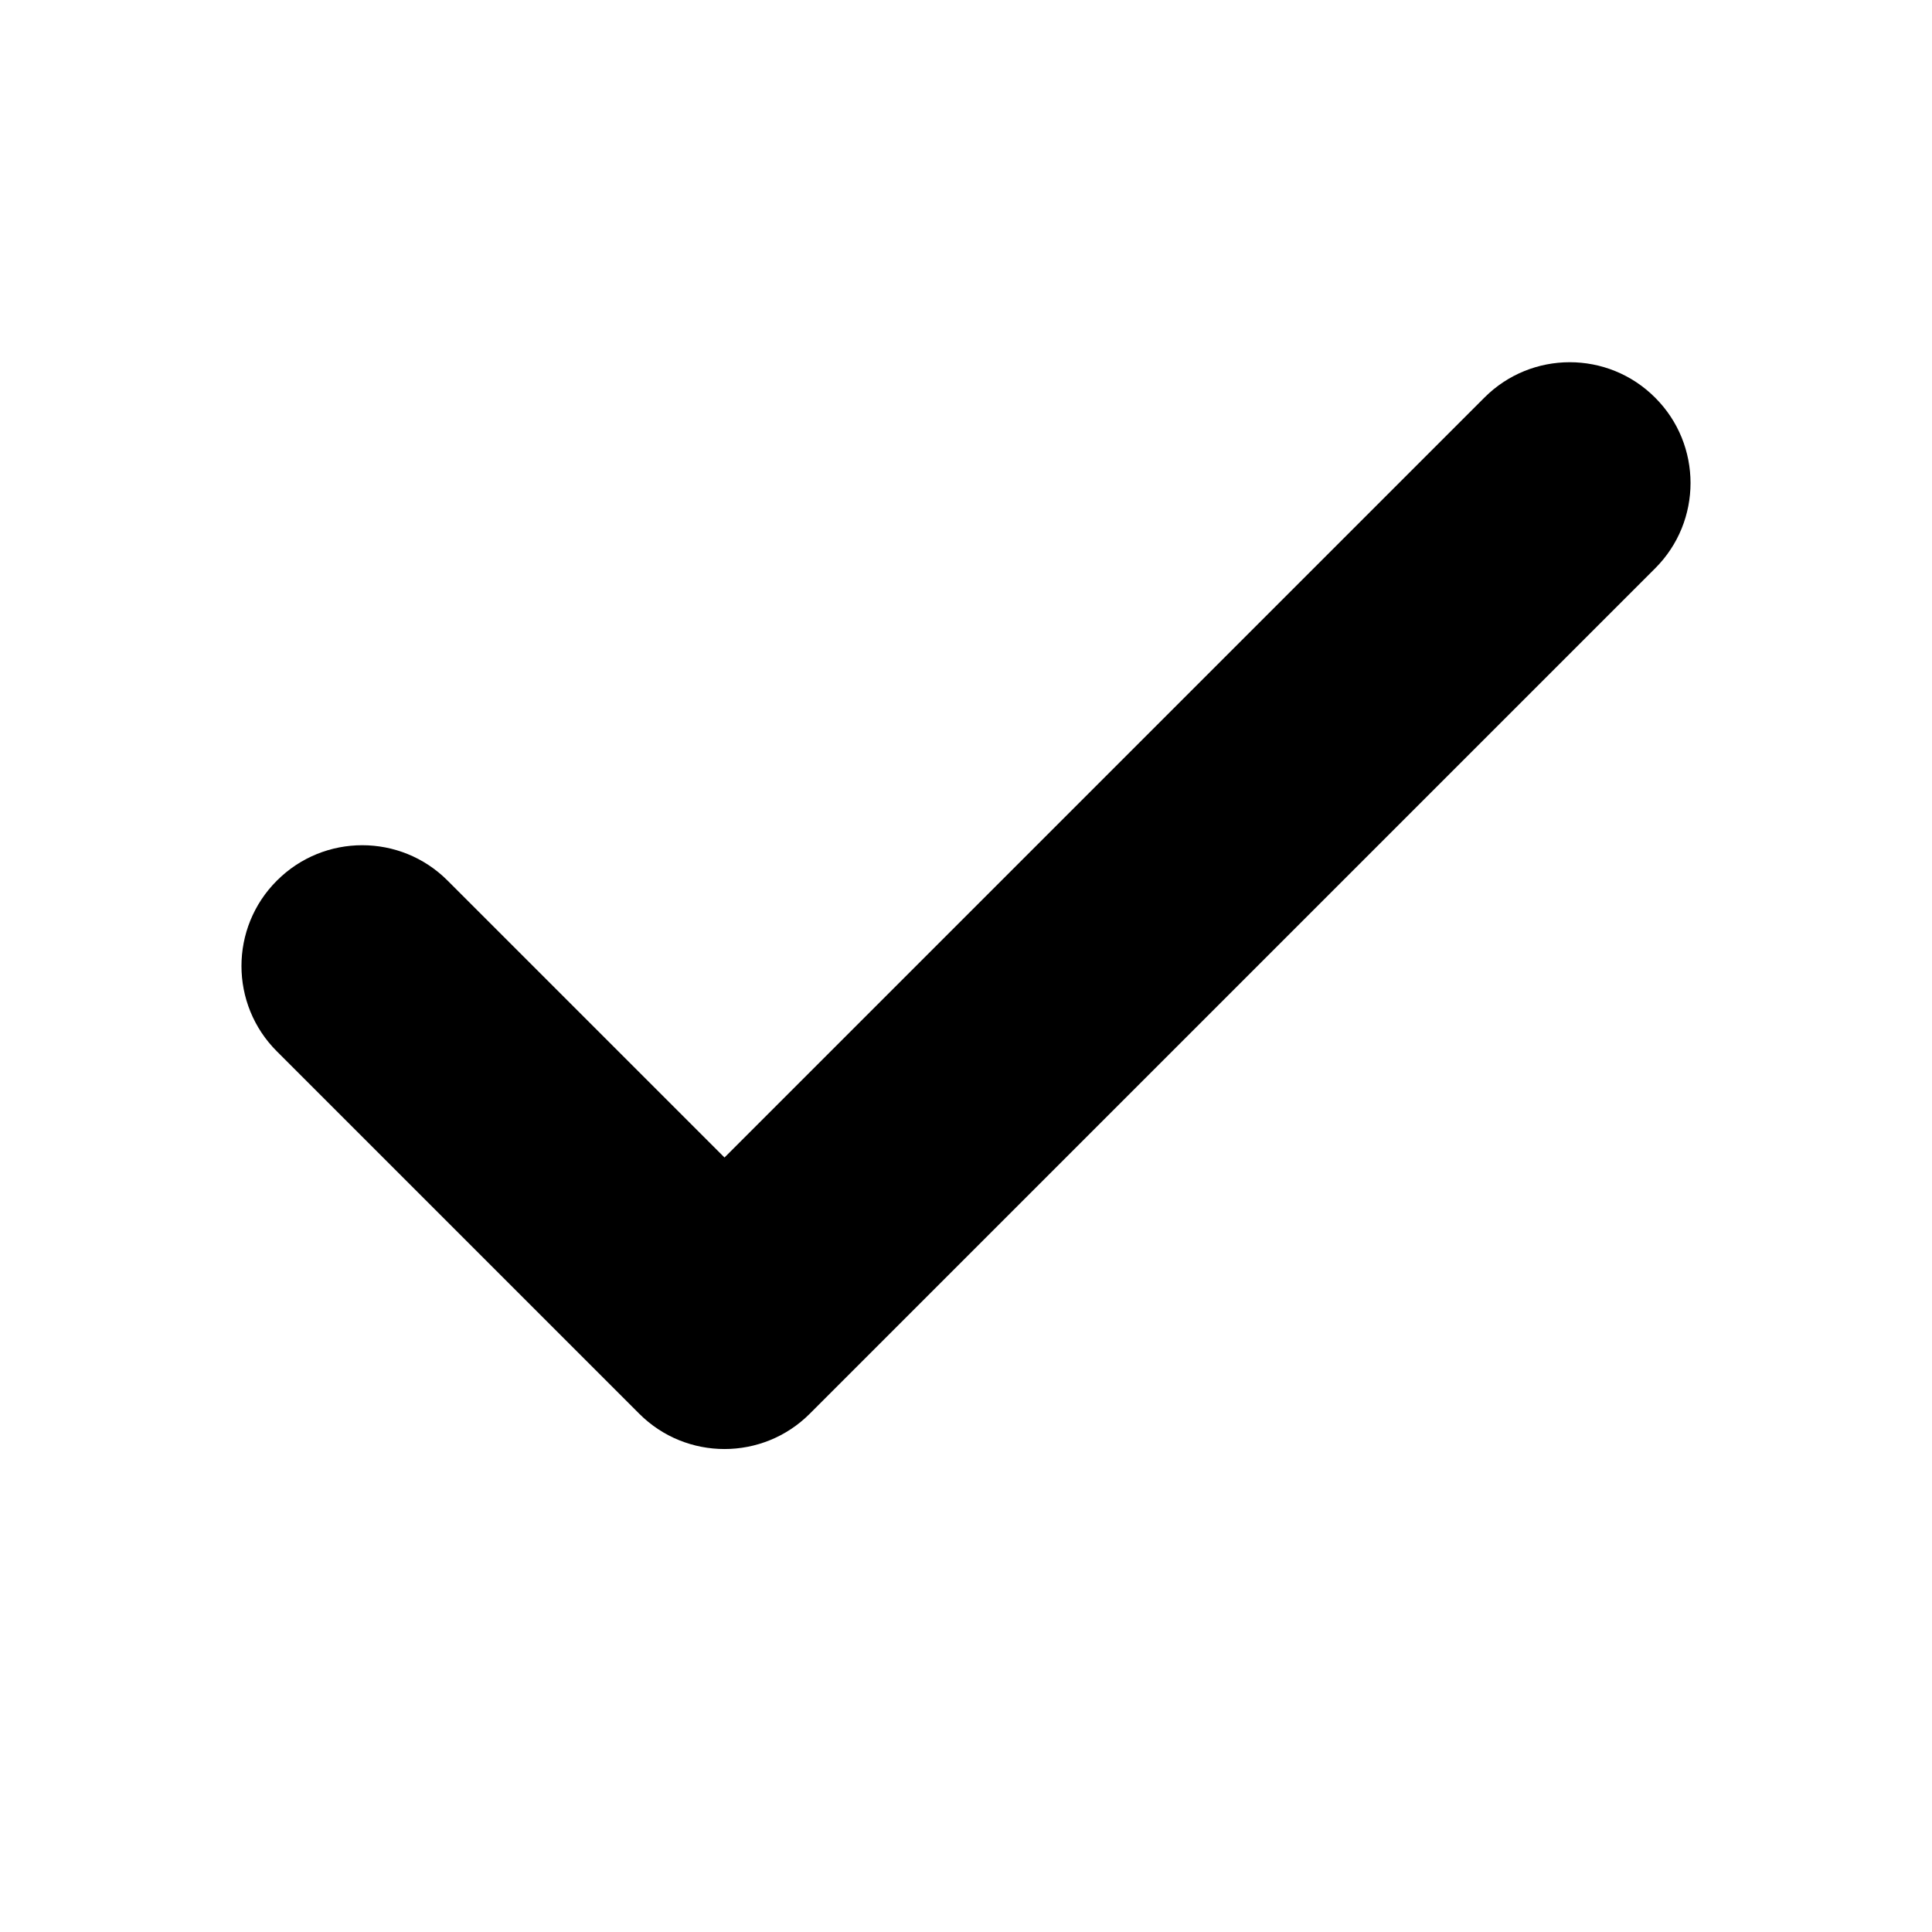
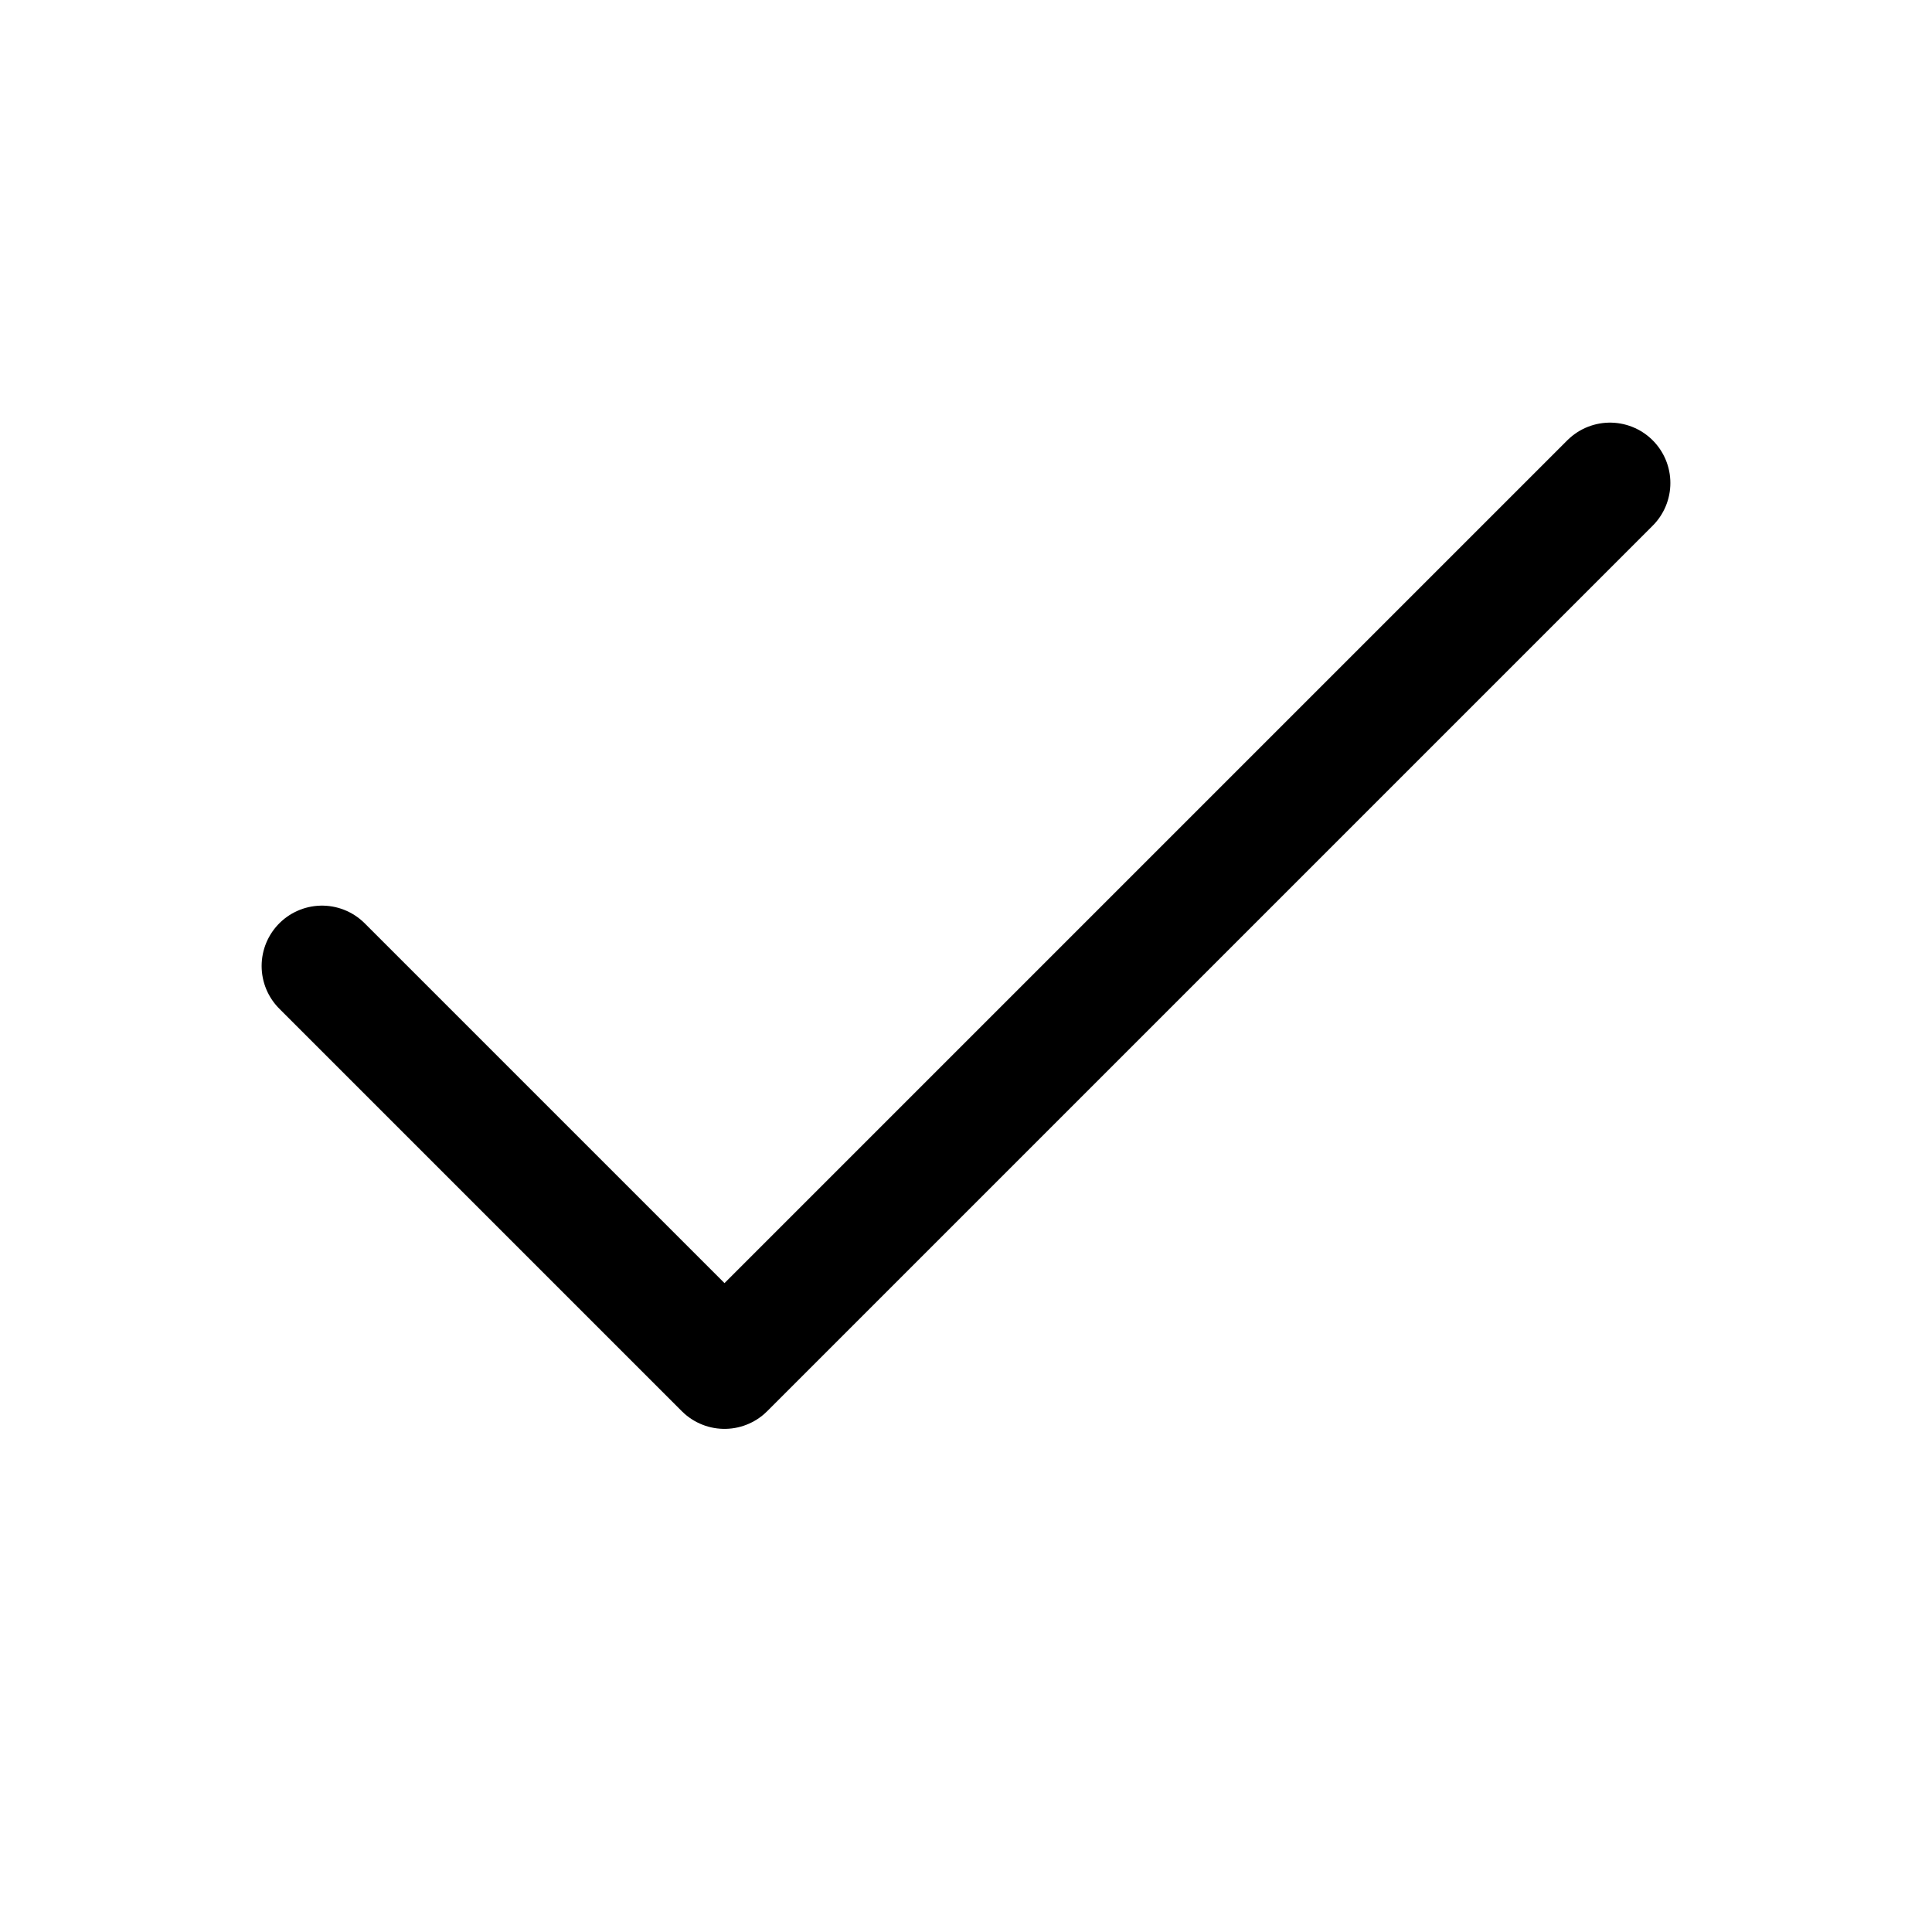
- <svg xmlns="http://www.w3.org/2000/svg" width="16" height="16" viewBox="0 0 16 16" fill="none">
-   <path fill-rule="evenodd" clip-rule="evenodd" d="M13.707 3.293C14.098 3.683 14.098 4.317 13.707 4.707L6.707 11.707C6.317 12.098 5.683 12.098 5.293 11.707L2.293 8.707C1.902 8.317 1.902 7.683 2.293 7.293C2.683 6.902 3.317 6.902 3.707 7.293L6 9.586L12.293 3.293C12.683 2.902 13.317 2.902 13.707 3.293Z" fill="currentColor" />
+ <svg xmlns="http://www.w3.org/2000/svg" width="24" height="24" viewBox="0 0 24 24" fill="none">
+   <path d="M20 6L9 17L4 12" stroke="currentColor" stroke-width="1.5" stroke-linecap="round" stroke-linejoin="round" />
</svg>
